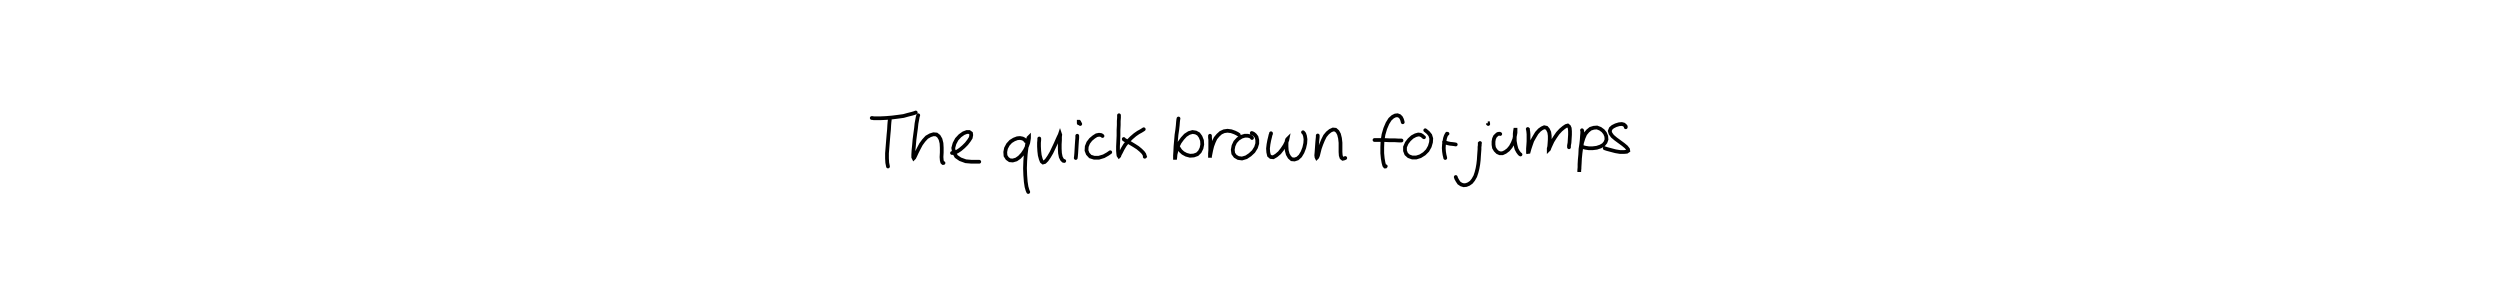
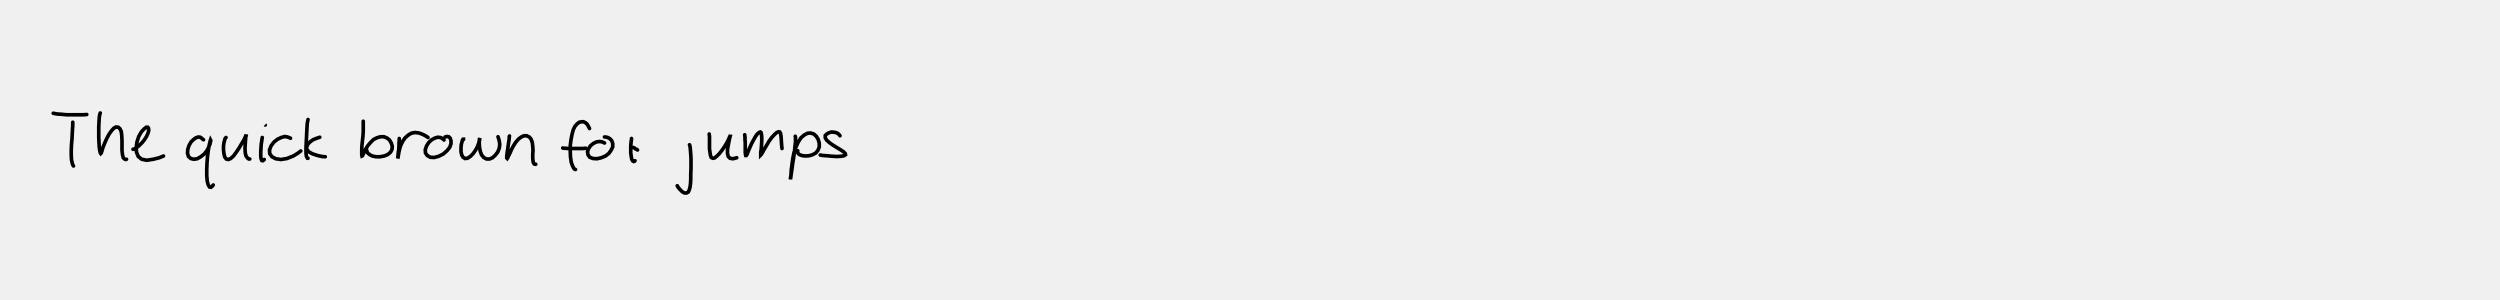
<svg xmlns="http://www.w3.org/2000/svg" viewBox="0 0 1000 120">
-   <rect width="1000" height="120" fill="white" />
-   <path d="M0,0 M355.9,47.7 L355.9,48.0 L355.8,48.8 L355.7,50.0 L355.6,51.8 L355.4,53.9 L355.2,56.3 L355.0,58.8 L354.8,61.3 L354.8,63.4 L354.9,65.1 L355.1,66.1 L355.2,66.6 M348.7,47.2 L348.9,47.2 L349.5,47.3 L350.6,47.3 L352.3,47.3 L354.4,47.2 L356.8,47.0 L359.2,46.7 L361.4,46.4 L363.2,45.9 L364.8,45.5 L365.8,45.2 L366.3,45.0 M367.3,46.1 L367.1,46.7 L366.9,47.8 L366.6,49.4 L366.4,51.3 L366.1,53.5 L365.8,55.8 L365.6,58.1 L365.4,60.1 L365.3,61.8 L365.3,62.9 L365.5,63.3 L365.7,63.1 L366.1,62.3 L366.7,61.0 L367.5,59.4 L368.4,57.7 L369.5,56.2 L370.7,54.9 L372.1,54.1 L373.4,53.7 L374.6,53.8 L375.5,54.5 L376.2,55.7 L376.6,57.3 L376.7,59.1 L376.7,61.0 L376.6,62.8 L376.7,64.1 L376.9,64.9 L377.2,65.2 L377.4,65.2 M380.8,61.2 L381.2,61.2 L381.9,61.0 L382.9,60.6 L384.1,59.8 L385.4,58.7 L386.6,57.5 L387.6,56.2 L388.3,55.1 L388.5,54.0 L388.4,53.3 L387.7,52.8 L386.7,52.8 L385.4,53.3 L384.0,54.3 L382.7,55.7 L381.8,57.4 L381.3,59.2 L381.6,61.0 L382.5,62.6 L384.1,63.7 L386.3,64.5 L388.6,64.7 L390.5,64.7 L391.7,64.7 M410.2,56.4 L410.1,56.2 L410.0,56.0 L409.6,55.7 L409.0,55.4 L408.0,55.2 L406.9,55.3 L405.6,55.8 L404.3,56.6 L403.2,57.8 L402.4,59.3 L402.1,60.8 L402.2,62.3 L402.9,63.4 L403.9,64.1 L405.1,64.2 L406.5,63.8 L407.8,62.9 L409.0,61.6 L410.0,60.1 L410.8,58.5 L411.3,57.1 L411.5,55.9 L411.6,55.2 L411.6,54.9 L411.4,55.1 L411.2,55.8 L410.9,57.2 L410.6,59.2 L410.3,61.6 L410.1,64.4 L410.0,67.3 L410.1,70.1 L410.3,72.7 L410.6,74.7 L411.0,76.1 L411.3,76.8 M415.7,55.4 L415.7,56.0 L415.6,57.1 L415.6,58.6 L415.7,60.4 L415.9,62.1 L416.3,63.6 L416.7,64.6 L417.2,65.0 L417.9,64.8 L418.7,64.0 L419.6,62.7 L420.6,61.0 L421.5,59.1 L422.3,57.4 L423.0,55.8 L423.5,54.7 L423.9,53.9 L424.0,53.6 L424.1,53.9 L424.0,54.7 L424.0,56.0 L423.9,57.7 L423.9,59.5 L424.0,61.3 L424.3,62.8 L424.8,63.8 L425.3,64.3 L425.7,64.4 M430.9,54.3 L430.9,54.6 L430.9,55.2 L430.8,56.3 L430.7,57.8 L430.6,59.5 L430.5,61.2 L430.4,62.4 L430.3,63.2 M431.5,49.3 L431.5,49.1 L431.5,48.9 L431.5,48.7 L431.6,48.7 L431.7,48.8 L431.8,49.1 L432.0,49.4 L432.1,49.6 M441.0,54.4 L440.8,54.2 L440.4,54.0 L439.6,53.9 L438.6,54.1 L437.5,54.8 L436.3,55.8 L435.3,57.1 L434.7,58.6 L434.6,60.2 L435.1,61.5 L436.1,62.6 L437.7,63.1 L439.5,63.1 L441.5,62.5 L443.1,61.6 L444.1,60.9 M447.6,46.1 L447.6,46.4 L447.6,47.1 L447.5,48.4 L447.5,50.0 L447.4,52.0 L447.4,54.3 L447.3,56.5 L447.2,58.6 L447.2,60.3 L447.3,61.5 L447.4,62.2 L447.6,62.5 L447.7,62.4 L447.9,61.8 L448.4,60.9 L449.1,59.5 L450.0,58.0 L451.2,56.5 L452.6,55.1 L454.0,53.9 L455.3,53.0 L456.4,52.4 L457.2,51.9 L457.5,51.7 M449.5,55.6 L449.6,55.8 L450.1,56.1 L451.0,56.6 L452.2,57.3 L453.7,58.2 L455.1,59.1 L456.3,60.1 L457.2,61.0 L457.7,61.7 L457.9,62.3 L458.0,62.6 L457.9,62.7 M471.4,47.4 L471.3,47.9 L471.2,48.8 L471.1,50.1 L470.9,51.9 L470.6,53.9 L470.4,56.2 L470.2,58.5 L470.1,60.6 L470.0,62.2 L470.0,63.4 L470.0,63.9 L470.0,63.7 L470.1,63.0 L470.2,61.8 L470.6,60.2 L471.1,58.5 L471.9,56.9 L473.0,55.4 L474.2,54.1 L475.6,53.2 L477.0,52.8 L478.3,53.0 L479.4,53.6 L480.2,54.7 L480.8,56.2 L480.9,57.8 L480.6,59.3 L479.9,60.7 L478.9,61.7 L477.5,62.2 L476.0,62.3 L474.5,61.9 L473.2,61.2 L472.2,60.3 L471.6,59.4 L471.3,58.9 M484.0,54.3 L484.0,54.5 L484.0,55.1 L484.1,55.9 L484.1,57.1 L484.1,58.6 L484.1,60.1 L484.0,61.4 L484.0,62.5 L484.0,63.0 L484.0,63.1 L484.0,62.5 L484.2,61.5 L484.5,60.0 L484.9,58.4 L485.5,56.8 L486.2,55.3 L487.2,54.1 L488.3,53.1 L489.6,52.5 L491.0,52.3 L492.5,52.5 L493.9,53.0 L494.9,53.5 L495.5,53.9 M500.8,55.2 L500.6,54.9 L500.0,54.5 L499.1,54.3 L497.9,54.3 L496.6,54.7 L495.2,55.6 L494.1,56.8 L493.4,58.3 L493.1,59.9 L493.3,61.4 L494.1,62.5 L495.3,63.2 L496.8,63.4 L498.5,62.9 L500.0,61.9 L501.4,60.6 L502.4,59.0 L502.9,57.4 L502.9,56.0 L502.6,54.8 L502.0,54.0 L501.4,53.5 L501.0,53.3 L500.7,53.2 M508.4,53.3 L508.4,53.5 L508.2,54.0 L508.0,54.9 L507.7,56.1 L507.4,57.7 L507.2,59.4 L507.3,60.9 L507.6,62.2 L508.3,62.8 L509.3,62.9 L510.5,62.2 L511.8,61.1 L512.9,59.7 L513.9,58.2 L514.5,57.0 L514.9,56.1 L515.0,55.6 L514.9,55.7 L514.7,56.2 L514.6,57.2 L514.6,58.6 L514.7,60.2 L515.1,61.7 L515.8,62.9 L516.7,63.7 L517.8,63.8 L519.0,63.4 L520.1,62.4 L521.0,60.9 L521.7,59.1 L522.1,57.3 L522.2,55.7 L522.0,54.4 L521.7,53.5 L521.4,53.1 L521.2,52.9 M527.1,54.2 L527.1,54.3 L527.1,54.8 L527.0,55.7 L526.9,56.8 L526.8,58.2 L526.7,59.6 L526.6,61.0 L526.5,62.1 L526.6,62.9 L526.7,63.1 L526.9,62.9 L527.2,62.2 L527.5,61.0 L527.9,59.4 L528.5,57.7 L529.2,56.0 L530.0,54.4 L531.0,53.2 L532.1,52.3 L533.2,51.8 L534.2,51.9 L535.0,52.6 L535.6,53.7 L536.0,55.3 L536.2,57.1 L536.2,59.0 L536.2,60.8 L536.3,62.2 L536.6,63.1 L537.1,63.5 L537.6,63.4 L538.1,63.2 M561.1,48.9 L561.0,48.5 L560.8,47.8 L560.4,47.0 L559.8,46.4 L559.0,46.1 L558.1,46.2 L557.1,46.7 L556.0,47.7 L555.0,49.3 L554.1,51.4 L553.4,53.8 L553.0,56.3 L552.9,58.9 L552.9,61.3 L553.1,63.4 L553.4,65.1 L553.7,66.2 L554.0,66.6 L554.2,66.6 L554.3,66.5 M549.8,56.0 L550.1,56.0 L550.8,56.0 L551.9,56.0 L553.6,56.0 L555.6,56.1 L557.8,56.1 L559.5,56.2 L560.6,56.2 M569.6,54.9 L569.3,54.7 L568.9,54.3 L568.2,53.9 L567.3,53.8 L566.2,54.1 L564.9,54.8 L563.7,55.9 L562.7,57.2 L562.0,58.8 L562.0,60.3 L562.5,61.6 L563.5,62.5 L564.9,63.0 L566.5,63.0 L568.1,62.5 L569.7,61.5 L571.0,60.2 L571.9,58.6 L572.4,56.9 L572.5,55.4 L572.1,54.1 L571.3,53.1 L570.6,52.5 L570.1,52.1 M579.0,53.5 L579.0,53.5 L578.8,53.5 L578.6,53.8 L578.3,54.4 L578.0,55.3 L577.8,56.4 L577.6,57.7 L577.5,59.2 L577.6,60.6 L577.8,61.9 L578.0,62.7 L578.1,63.2 M577.6,56.8 L577.7,56.8 L577.9,56.9 L578.4,57.1 L579.1,57.3 L580.0,57.5 L581.0,57.6 L581.8,57.7 L582.3,57.8 M592.0,57.2 L592.0,57.2 L592.0,57.2 L591.9,57.3 L591.9,57.6 L591.9,58.1 L591.8,58.8 L591.8,59.7 L591.7,61.0 L591.6,62.4 L591.5,64.0 L591.3,65.7 L591.0,67.4 L590.6,69.0 L590.1,70.5 L589.3,71.9 L588.5,72.9 L587.5,73.6 L586.5,74.0 L585.5,74.1 L584.5,73.8 L583.6,73.2 L583.0,72.3 L582.5,71.4 L582.3,70.8 M595.2,49.3 L595.1,49.3 L595.2,49.3 L595.2,49.5 L595.3,49.6 M600.1,53.6 L599.9,53.5 L599.6,53.5 L599.1,53.6 L598.6,54.0 L598.0,54.6 L597.6,55.5 L597.4,56.6 L597.4,57.9 L597.6,59.1 L598.2,60.1 L599.0,60.9 L599.9,61.3 L601.0,61.3 L602.1,60.8 L603.3,59.9 L604.3,58.7 L605.1,57.2 L605.7,55.7 L606.0,54.2 L606.2,53.1 L606.2,52.2 L606.2,51.9 L606.1,51.9 L606.0,52.5 L605.9,53.5 L605.9,54.8 L605.9,56.4 L606.2,58.1 L606.6,59.6 L607.2,60.7 L607.8,61.5 L608.2,61.8 M611.1,51.6 L611.2,51.7 L611.2,52.0 L611.3,52.6 L611.4,53.7 L611.4,55.0 L611.4,56.5 L611.3,58.1 L611.2,59.4 L611.2,60.4 L611.2,61.1 L611.3,61.4 L611.3,61.3 L611.5,60.6 L611.8,59.5 L612.3,58.0 L612.9,56.3 L613.8,54.7 L614.7,53.2 L615.8,52.0 L616.8,51.3 L617.7,50.9 L618.6,51.1 L619.2,51.8 L619.7,52.9 L619.9,54.3 L619.9,55.8 L619.8,57.3 L619.7,58.6 L619.5,59.4 L619.5,59.8 L619.6,59.7 L619.8,59.1 L620.3,58.0 L621.0,56.5 L622.0,54.9 L623.1,53.3 L624.3,52.0 L625.5,51.0 L626.4,50.4 L627.1,50.2 L627.6,50.6 L627.9,51.3 L628.0,52.5 L628.0,53.9 L627.9,55.5 L627.8,57.1 L627.6,58.2 L627.6,58.9 M632.8,52.1 L632.9,52.4 L632.9,53.2 L632.8,54.3 L632.7,55.8 L632.5,57.6 L632.2,59.6 L632.1,61.8 L631.9,63.9 L631.8,65.7 L631.8,67.3 L631.7,68.3 L631.7,68.8 L631.7,68.8 L631.7,68.1 L631.8,66.9 L631.9,65.3 L632.0,63.3 L632.2,61.3 L632.5,59.1 L632.8,57.1 L633.4,55.2 L634.1,53.6 L635.1,52.4 L636.2,51.5 L637.5,51.1 L638.8,51.0 L640.1,51.5 L641.2,52.3 L642.0,53.3 L642.5,54.5 L642.6,55.8 L642.2,56.9 L641.4,57.9 L640.2,58.6 L638.7,59.1 L637.1,59.3 L635.5,59.3 L634.2,59.1 L633.4,58.9 L632.9,58.7 M650.3,50.9 L650.3,50.6 L650.0,50.2 L649.5,49.8 L648.7,49.6 L647.6,49.7 L646.3,50.1 L645.1,50.7 L644.3,51.4 L643.9,52.4 L644.2,53.4 L645.0,54.5 L646.3,55.6 L647.8,56.7 L649.3,57.8 L650.5,58.8 L651.2,59.7 L651.3,60.3 L650.7,60.7 L649.6,60.8 L648.0,60.8 L646.2,60.5 L644.3,60.0 L642.8,59.6 L641.9,59.3 " stroke="black" stroke-width="1.5" fill="none" stroke-linecap="round" />
+   <path d="M336.0,54.3 L335.8,54.0 L335.3,53.5 L334.6,53.1 L333.7,52.9 L332.6,52.8 L331.6,53.1 L330.7,53.6 L330.1,54.2 L330.1,55.1 L330.6,56.0 L331.7,57.0 L333.1,58.0 L334.7,59.0 L336.2,59.9 L337.4,60.7 L338.1,61.4 L338.2,61.9 L337.6,62.3 L336.5,62.5 L334.8,62.6 L332.8,62.5 L330.8,62.3 L329.1,62.2 L328.1,62.0 M318.1,54.5 L318.1,54.6 L318.2,54.9 L318.2,55.6 L318.2,56.8 L318.0,58.4 L317.8,60.4 L317.5,62.8 L317.1,65.2 L316.8,67.5 L316.5,69.5 L316.3,71.0 L316.2,71.7 L316.2,71.8 L316.2,71.2 L316.4,69.9 L316.5,68.0 L316.8,65.8 L317.1,63.5 L317.6,61.0 L318.4,58.8 L319.3,56.8 L320.4,55.1 L321.7,54.0 L323.0,53.3 L324.2,53.2 L325.5,53.6 L326.5,54.5 L327.3,55.8 L327.7,57.3 L327.7,58.8 L327.2,60.1 L326.3,61.2 L325.0,61.9 L323.6,62.3 L322.0,62.4 L320.7,62.2 L319.7,61.8 L319.2,61.3 L319.0,60.7 L319.1,60.3 M297.9,53.9 L297.9,54.2 L298.0,54.8 L298.0,55.8 L298.1,57.1 L298.1,58.5 L298.1,59.8 L298.1,61.0 L298.2,61.8 L298.3,62.2 L298.5,62.2 L298.9,61.6 L299.3,60.5 L299.9,59.1 L300.6,57.5 L301.4,56.0 L302.2,54.6 L302.9,53.6 L303.6,53.0 L304.1,52.8 L304.4,53.0 L304.6,53.8 L304.7,55.0 L304.7,56.5 L304.6,58.1 L304.5,59.6 L304.3,60.9 L304.3,61.7 L304.3,62.0 L304.5,61.8 L305.0,61.0 L305.7,59.7 L306.6,58.2 L307.6,56.5 L308.7,55.0 L309.8,53.8 L310.7,53.0 L311.4,52.7 L311.9,52.8 L312.2,53.3 L312.4,54.4 L312.5,55.7 L312.6,57.3 L312.7,58.6 L312.8,59.4 M283.7,53.6 L283.7,53.7 L283.7,54.0 L283.8,54.5 L283.8,55.5 L283.8,56.7 L283.8,58.1 L283.8,59.6 L284.0,61.0 L284.2,62.2 L284.5,63.0 L285.1,63.3 L285.8,63.2 L286.7,62.5 L287.7,61.5 L288.8,60.1 L289.9,58.5 L290.8,57.0 L291.5,55.6 L291.9,54.6 L292.2,54.1 L292.2,53.9 L292.1,54.3 L291.9,55.1 L291.6,56.5 L291.3,58.1 L291.0,59.8 L291.0,61.4 L291.3,62.6 L292.0,63.3 L293.1,63.5 L294.0,63.3 L294.7,63.1 M275.8,57.9 L275.9,58.1 L276.0,58.6 L276.1,59.3 L276.2,60.4 L276.3,61.8 L276.4,63.5 L276.4,65.5 L276.4,67.5 L276.3,69.6 L276.3,71.6 L276.2,73.4 L276.0,74.9 L275.7,76.0 L275.3,76.8 L274.6,77.2 L273.8,77.2 L272.9,76.7 L272.0,75.8 L271.3,75.0 L270.9,74.3 M253.3,59.0 L253.3,59.0 L253.4,59.0 L253.6,59.1 L253.9,59.3 L254.3,59.6 L254.8,59.8 L255.0,60.0 M252.6,55.4 L252.6,55.7 L252.5,56.3 L252.4,57.2 L252.3,58.3 L252.3,59.7 L252.3,61.2 L252.5,62.6 L252.7,63.7 L253.1,64.4 L253.5,64.6 L253.8,64.5 L254.0,64.3 M241.8,57.2 L241.4,57.0 L240.7,56.7 L239.7,56.6 L238.5,56.8 L237.3,57.4 L236.2,58.3 L235.4,59.5 L235.0,60.7 L235.2,61.9 L235.9,62.9 L237.2,63.4 L238.8,63.5 L240.5,63.1 L242.2,62.4 L243.6,61.3 L244.5,60.0 L245.1,58.7 L245.1,57.4 L244.7,56.3 L244.0,55.5 L243.1,55.0 L242.3,54.8 L241.8,54.8 M242.6,58.6 M225.1,59.2 L225.1,59.2 L225.4,59.3 L226.1,59.3 L227.3,59.4 L229.1,59.4 L231.3,59.4 L233.1,59.4 L234.3,59.3 M235.8,51.4 L235.6,51.0 L235.3,50.4 L234.8,49.6 L234.2,49.1 L233.4,48.7 L232.6,48.7 L231.7,48.9 L230.9,49.5 L230.0,50.5 L229.3,51.9 L228.8,53.8 L228.4,55.9 L228.1,58.2 L228.1,60.6 L228.2,62.9 L228.5,64.9 L229.0,66.3 L229.5,67.3 L229.9,67.7 L230.2,67.8 M203.8,54.4 L203.7,54.6 L203.7,55.2 L203.6,56.1 L203.4,57.3 L203.2,58.8 L203.0,60.2 L202.8,61.5 L202.7,62.5 L202.7,63.2 L202.9,63.4 L203.1,63.1 L203.4,62.4 L204.0,61.2 L204.6,59.8 L205.4,58.3 L206.3,56.9 L207.3,55.7 L208.5,54.8 L209.6,54.3 L210.7,54.3 L211.7,54.8 L212.4,55.6 L212.9,56.9 L213.1,58.5 L213.2,60.1 L213.1,61.8 L213.1,63.2 L213.2,64.4 L213.4,65.2 L213.7,65.6 L214.1,65.7 L214.3,65.7 M185.4,55.8 L185.4,55.7 L185.2,55.7 L185.0,56.0 L184.8,56.7 L184.5,57.9 L184.4,59.3 L184.4,60.7 L184.7,62.0 L185.2,62.9 L186.0,63.4 L187.0,63.3 L188.1,62.6 L189.2,61.5 L190.2,60.1 L191.0,58.6 L191.5,57.2 L191.8,56.2 L191.9,55.5 L191.9,55.3 L191.8,55.5 L191.7,56.2 L191.7,57.4 L191.8,58.9 L192.1,60.5 L192.6,61.9 L193.5,63.0 L194.6,63.6 L195.8,63.6 L197.0,63.1 L198.1,62.1 L199.1,60.8 L199.7,59.3 L199.9,57.7 L199.7,56.3 L199.4,55.3 L199.2,54.7 M177.6,56.0 L177.3,55.7 L176.8,55.3 L176.1,55.0 L175.1,54.9 L174.0,55.2 L172.7,55.9 L171.5,57.0 L170.6,58.4 L170.1,59.9 L170.2,61.2 L170.9,62.2 L172.1,62.9 L173.7,63.0 L175.5,62.5 L177.3,61.6 L178.8,60.3 L179.9,58.9 L180.4,57.5 L180.4,56.3 L180.1,55.3 L179.5,54.7 L178.8,54.6 L178.3,54.7 L178.0,54.8 M159.7,55.4 L159.7,55.5 L159.7,55.7 L159.7,56.2 L159.6,57.1 L159.6,58.3 L159.5,59.8 L159.3,61.1 L159.2,62.3 L159.1,63.0 L159.1,63.3 L159.2,63.1 L159.3,62.4 L159.5,61.2 L159.8,59.8 L160.3,58.1 L161.1,56.5 L162.0,55.2 L163.2,54.1 L164.5,53.3 L166.0,53.0 L167.6,53.2 L169.2,53.8 L170.5,54.5 L171.2,55.0 M145.3,48.5 L145.3,49.0 L145.3,49.8 L145.3,51.0 L145.3,52.5 L145.2,54.2 L145.0,56.1 L144.8,57.9 L144.7,59.5 L144.7,60.9 L144.7,61.9 L144.8,62.4 L145.0,62.3 L145.2,61.8 L145.7,60.9 L146.3,59.6 L147.1,58.3 L148.2,57.0 L149.4,55.8 L150.8,55.1 L152.2,54.7 L153.6,54.7 L154.8,55.2 L155.8,56.0 L156.5,57.2 L156.9,58.5 L156.8,59.8 L156.2,60.9 L155.1,61.8 L153.7,62.4 L152.0,62.7 L150.4,62.7 L148.9,62.4 L147.8,61.8 L147.1,61.2 L146.7,60.5 L146.7,60.1 M127.9,54.9 L127.3,55.1 L126.4,55.4 L125.2,55.9 L124.1,56.7 L123.2,57.6 L122.7,58.7 L122.7,59.7 L123.5,60.7 L124.9,61.5 L127.0,62.2 L128.8,62.6 L130.1,62.7 M123.2,47.8 L123.1,48.3 L122.9,49.4 L122.8,50.9 L122.7,52.8 L122.6,54.9 L122.5,57.0 L122.4,59.1 L122.4,60.9 L122.5,62.3 L122.8,63.0 L123.0,63.3 L123.2,63.3 M116.2,55.3 L115.8,55.1 L115.0,54.8 L113.9,54.6 L112.5,55.0 L111.0,55.7 L109.5,56.9 L108.4,58.4 L107.8,60.0 L107.9,61.5 L108.8,62.7 L110.3,63.5 L112.4,63.8 L114.8,63.4 L117.3,62.4 L119.1,61.3 L120.3,60.4 M106.1,50.0 L106.0,49.9 L106.0,49.9 L106.0,49.9 L106.1,50.0 M104.9,55.0 L104.9,55.1 L104.8,55.6 L104.7,56.4 L104.5,57.6 L104.4,59.1 L104.3,60.7 L104.3,62.2 L104.4,63.4 L104.7,64.2 L105.1,64.3 L105.4,64.1 L105.7,63.8 M90.4,55.0 L90.1,55.3 L89.9,55.9 L89.6,57.0 L89.4,58.4 L89.4,60.0 L89.6,61.6 L89.9,62.8 L90.5,63.6 L91.3,63.8 L92.3,63.4 L93.4,62.4 L94.5,60.9 L95.7,59.1 L96.7,57.4 L97.6,55.9 L98.1,54.8 L98.4,54.1 L98.5,53.8 L98.5,54.1 L98.3,54.9 L98.2,56.1 L98.1,57.7 L98.0,59.4 L98.1,61.1 L98.4,62.4 L99.0,63.2 L99.5,63.6 L99.9,63.6 M81.4,55.9 L81.1,55.7 L80.7,55.3 L80.1,54.9 L79.3,54.8 L78.4,55.1 L77.4,55.8 L76.4,56.8 L75.6,58.2 L75.1,59.8 L75.0,61.3 L75.4,62.6 L76.3,63.4 L77.5,63.7 L78.9,63.5 L80.3,62.7 L81.7,61.6 L82.8,60.2 L83.5,58.8 L84.0,57.6 L84.2,56.7 L84.3,56.2 L84.2,56.0 L84.1,56.3 L83.9,57.1 L83.6,58.4 L83.3,60.3 L83.0,62.6 L82.8,65.2 L82.7,67.8 L82.7,70.3 L82.9,72.5 L83.3,74.0 L83.8,74.8 L84.4,74.9 L84.9,74.5 L85.3,74.0 M53.2,59.7 L53.4,59.7 L53.9,59.5 L54.7,59.0 L55.6,58.3 L56.7,57.2 L57.7,56.0 L58.6,54.6 L59.2,53.3 L59.5,52.1 L59.4,51.3 L59.1,50.9 L58.5,50.9 L57.6,51.6 L56.5,52.8 L55.5,54.6 L54.8,56.7 L54.5,58.9 L54.6,60.9 L55.3,62.6 L56.7,63.7 L58.7,64.1 L61.3,63.7 L63.7,63.1 L65.4,62.4 M40.1,45.2 L39.9,45.8 L39.7,47.1 L39.6,48.8 L39.5,50.8 L39.5,52.9 L39.5,55.1 L39.6,57.0 L39.7,58.8 L39.9,60.2 L40.1,61.1 L40.3,61.4 L40.5,61.2 L40.8,60.3 L41.2,58.9 L41.9,57.2 L42.7,55.4 L43.6,53.7 L44.6,52.3 L45.5,51.3 L46.4,50.8 L47.3,50.9 L48.0,51.5 L48.5,52.6 L48.7,54.2 L48.8,56.2 L48.8,58.3 L48.8,60.2 L49.0,61.9 L49.3,63.1 L49.8,63.6 L50.3,63.8 L50.6,63.7 M21.3,45.3 L21.8,45.4 L22.9,45.6 L24.5,45.7 L26.6,45.9 L28.9,45.9 L31.4,45.9 L33.4,45.9 L34.7,45.8 M29.1,48.9 L29.1,49.3 L29.1,50.3 L29.0,51.7 L28.9,53.5 L28.8,55.6 L28.6,57.7 L28.5,60.0 L28.5,62.1 L28.6,63.9 L28.9,65.3 L29.2,66.1 L29.4,66.4 " stroke="black" stroke-width="1.46" fill="none" stroke-linecap="round" />
</svg>
